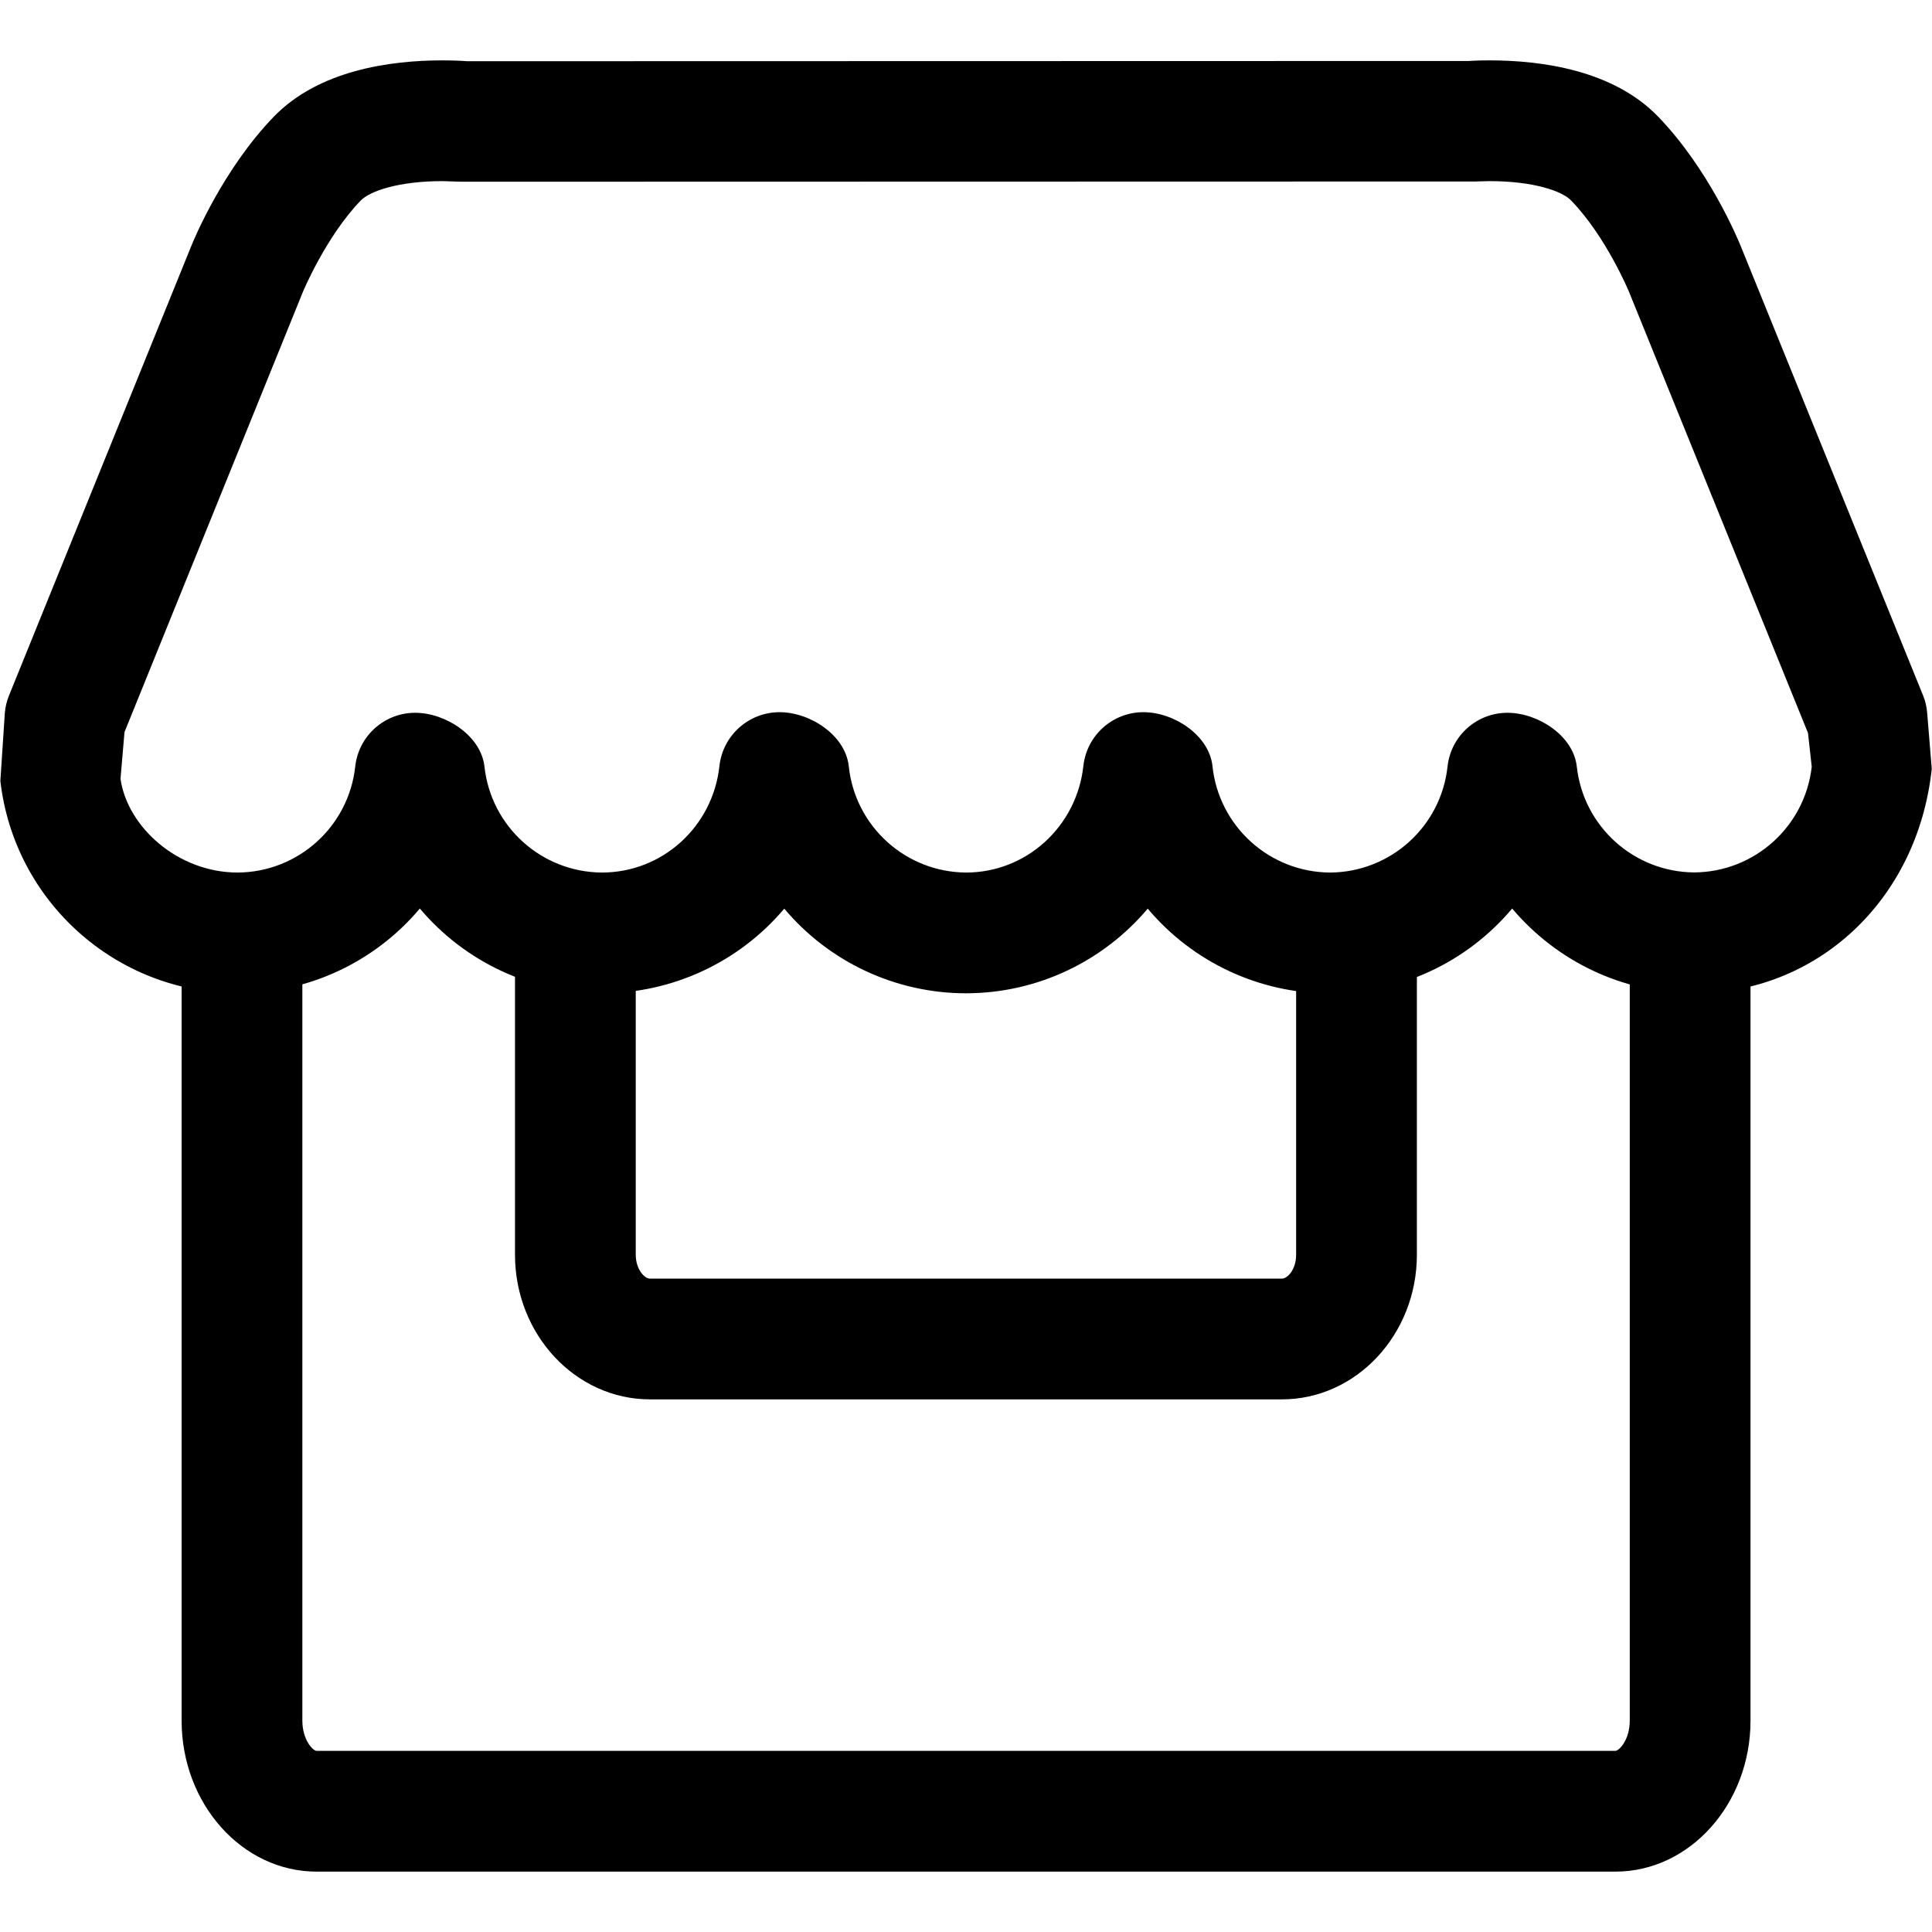
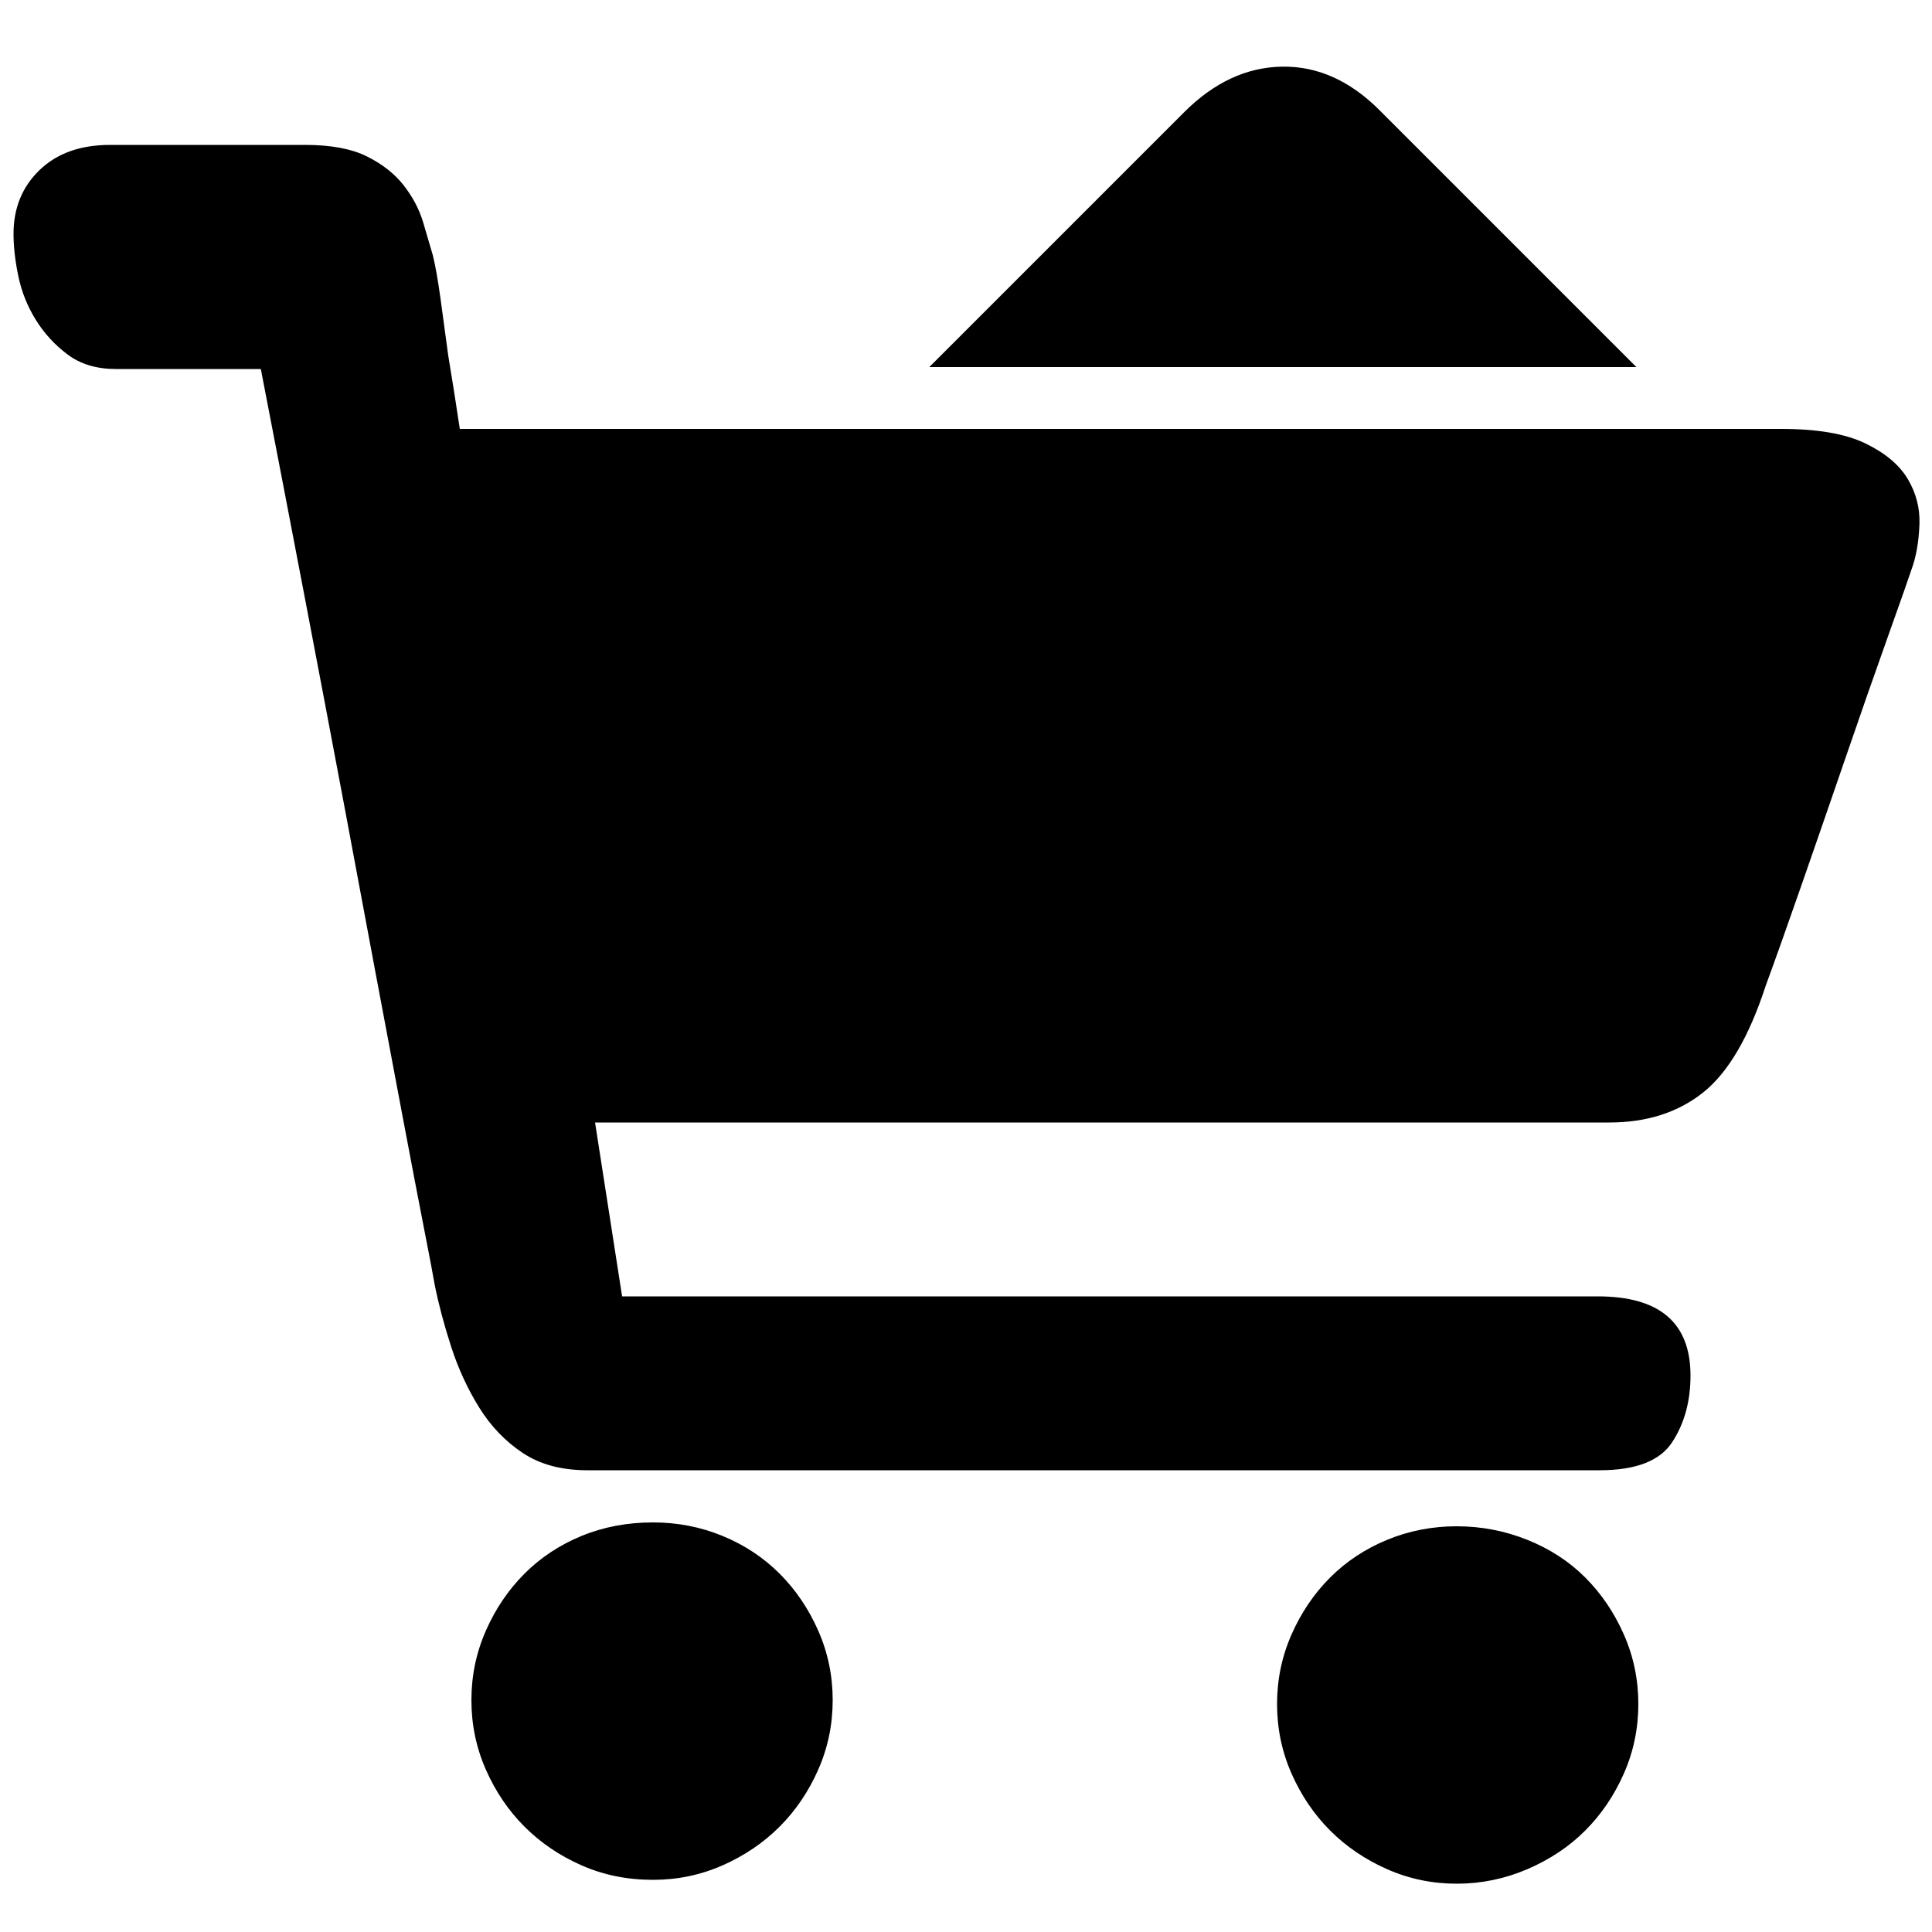
- <svg xmlns="http://www.w3.org/2000/svg" t="1620985063319" class="icon" viewBox="0 0 1024 1024" version="1.1" p-id="10508" width="128" height="128">
-   <path d="M856.192 992H167.808c-39.488 0-71.552-35.968-71.552-80.064V480h64v431.936c0 10.368 5.696 16.064 7.552 16.064h688.384c1.856 0 7.616-5.696 7.616-16.064V480h64v431.936c0 44.096-32.128 80.064-71.616 80.064z" p-id="10509" />
-   <path d="M679.424 741.696H344.512c-39.424 0-71.552-34.368-71.552-76.672V486.592h64v178.432c0 7.616 4.544 12.672 7.552 12.672h334.912c3.072 0 7.552-4.928 7.552-12.672V486.592h64v178.432c0 42.304-32.128 76.672-71.552 76.672z" p-id="10510" />
-   <path d="M897.984 526.464c-38.4 0-73.152-17.28-96.512-44.928a126.144 126.144 0 0 1-193.152 0.064c-23.232 27.52-57.92 44.8-96.256 44.864h-0.384a125.952 125.952 0 0 1-96-44.864 126.336 126.336 0 0 1-193.152-0.064 126.144 126.144 0 0 1-96.576 44.928A127.04 127.04 0 0 1 0.192 413.888l2.368-35.968c0.256-3.2 1.024-6.4 2.24-9.344L101.312 130.56c1.664-4.224 17.088-41.024 43.712-68.608C168.896 37.184 206.848 32 234.496 32c8 0 13.12 0.448 13.12 0.448l530.88-0.128c0.512-0.064 4.928-0.32 11.008-0.32 27.648 0 65.6 5.184 89.408 29.888 26.688 27.648 42.048 64.448 43.712 68.544l96.576 238.016c1.28 3.008 1.984 6.208 2.24 9.408l2.432 29.632c-7.616 70.592-61.696 118.976-125.888 118.976z m-99.008-148.672c16.256 0 34.88 12.16 36.736 28.352a63.04 63.04 0 0 0 62.272 56.256 63.104 63.104 0 0 0 62.272-56l-1.984-17.92-94.912-233.92c-0.128-0.256-12.096-29.12-30.528-48.192-4.864-5.184-20.288-10.368-43.328-10.368l-7.616 0.192-537.088 0.128-10.304-0.32c-23.04 0-38.4 5.184-43.392 10.368-18.368 19.072-30.4 48-30.528 48.256L65.984 388.032l-2.112 24.768c3.648 25.536 30.4 49.664 62.08 49.664a63.04 63.04 0 0 0 62.336-56.256c1.792-16.192 15.488-28.416 31.744-28.416s34.88 12.224 36.736 28.416a62.976 62.976 0 0 0 62.272 56.256c32 0 58.752-24.256 62.272-56.448 1.792-16.256 15.552-28.544 31.872-28.544s34.88 12.288 36.672 28.544a62.912 62.912 0 0 0 62.208 56.448c31.872 0 58.624-24.32 62.144-56.512 1.792-16.192 15.488-28.48 31.808-28.48s34.816 12.288 36.608 28.48a63.04 63.04 0 0 0 62.336 56.512 62.976 62.976 0 0 0 62.272-56.256 31.936 31.936 0 0 1 31.744-28.416z" p-id="10511" />
+ <svg xmlns="http://www.w3.org/2000/svg" t="1620986254865" class="icon" viewBox="0 0 1024 1024" version="1.1" p-id="35942" width="128" height="128">
+   <path d="M346.112 806.912q19.456 0 36.864 7.168t30.208 19.968 20.48 30.208 7.68 36.864-7.68 36.864-20.48 30.208-30.208 20.48-36.864 7.68q-20.48 0-37.888-7.68t-30.208-20.48-20.48-30.208-7.68-36.864 7.68-36.864 20.48-30.208 30.208-19.968 37.888-7.168zM772.096 808.96q19.456 0 37.376 7.168t30.72 19.968 20.48 30.208 7.68 36.864-7.68 36.864-20.48 30.208-30.72 20.48-37.376 7.68-36.864-7.68-30.208-20.48-20.48-30.208-7.68-36.864 7.68-36.864 20.48-30.208 30.208-19.968 36.864-7.168zM944.128 227.328q28.672 0 44.544 7.68t22.528 18.944 6.144 24.064-3.584 22.016-13.312 37.888-22.016 62.976-23.552 68.096-18.944 53.248q-13.312 40.96-33.28 56.832t-49.664 15.872l-35.84 0-65.536 0-86.016 0-96.256 0-253.952 0 14.336 92.16 517.12 0q49.152 0 49.152 41.984 0 20.48-9.728 35.328t-38.4 14.848l-49.152 0-94.208 0-118.784 0-119.808 0-99.328 0-55.296 0q-20.48 0-34.304-9.216t-23.04-24.064-14.848-32.256-8.704-32.768q-1.024-6.144-5.632-29.696t-11.264-58.88-14.848-78.848-16.384-87.552q-19.456-103.424-44.032-230.4l-76.8 0q-15.36 0-25.6-7.68t-16.896-18.432-9.216-23.04-2.56-22.528q0-20.48 13.824-33.792t37.376-13.312l21.504 0 21.504 0 25.6 0 34.816 0q20.48 0 32.768 6.144t19.456 15.36 10.24 19.456 5.12 17.408q2.048 8.192 4.096 23.04t4.096 30.208q3.072 18.432 6.144 38.912l700.416 0zM867.328 194.56l-374.784 0 135.168-135.168q23.552-23.552 51.712-24.064t51.712 23.04z" p-id="35943" />
</svg>
